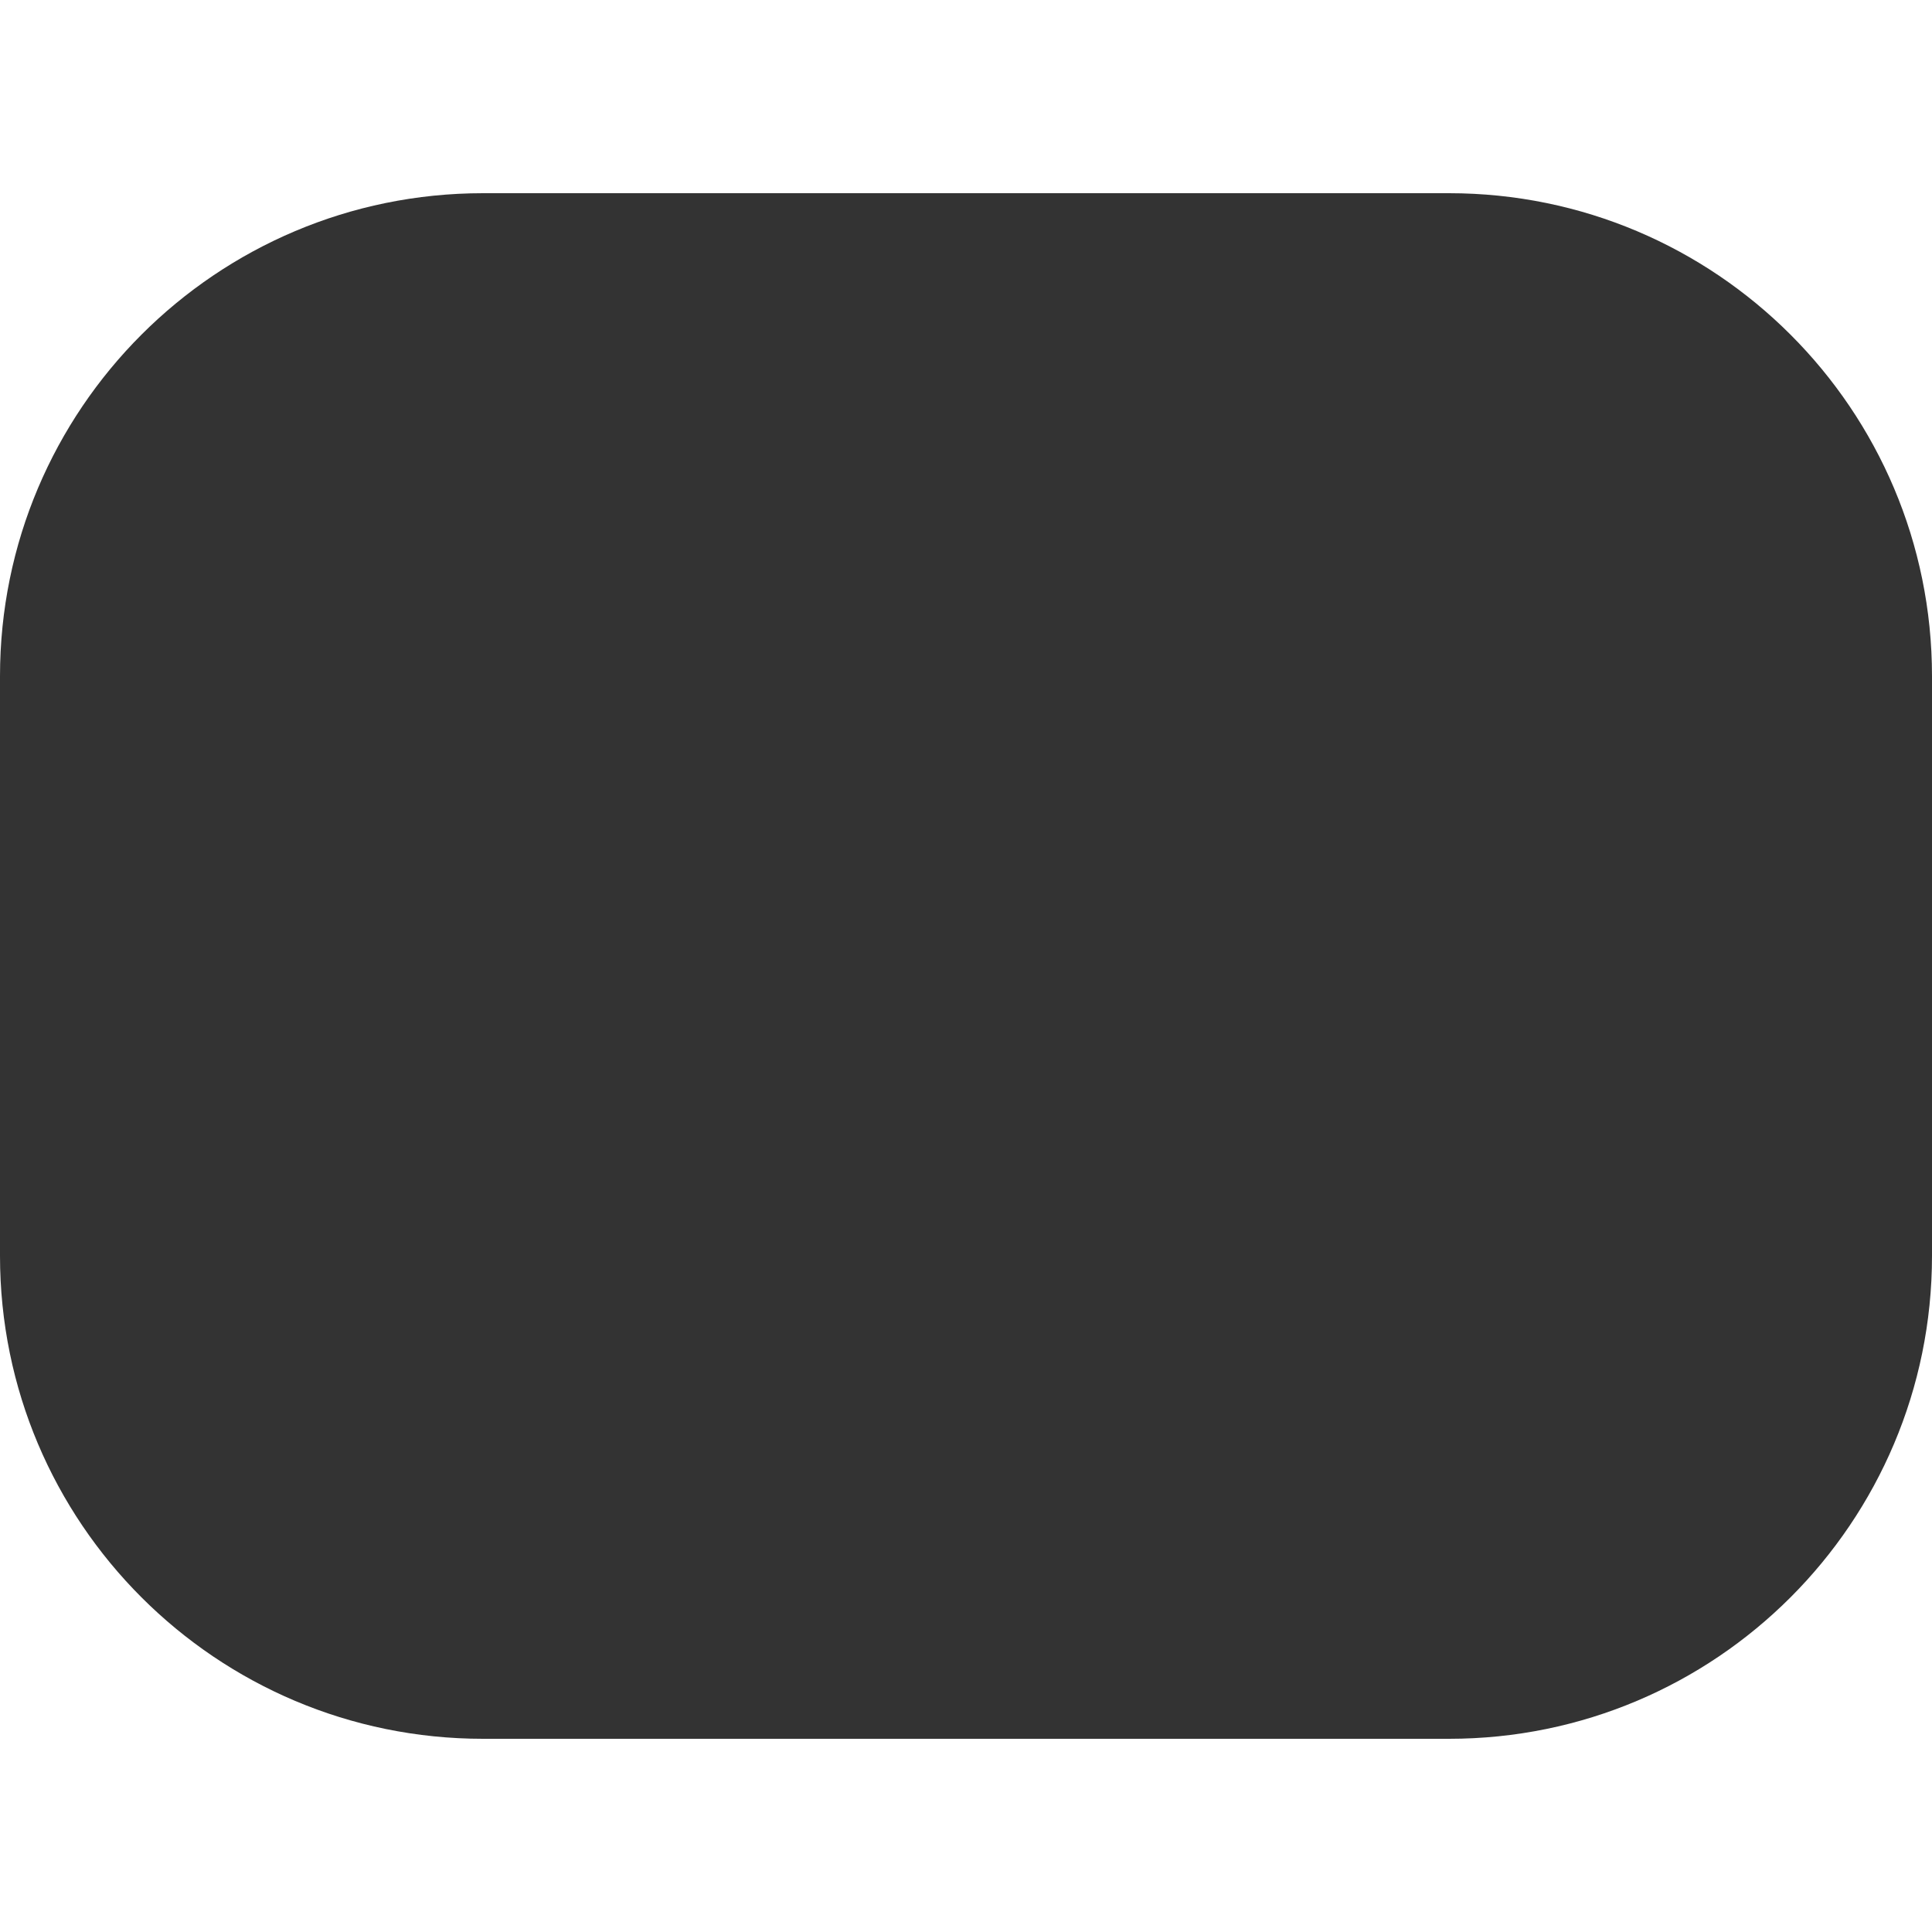
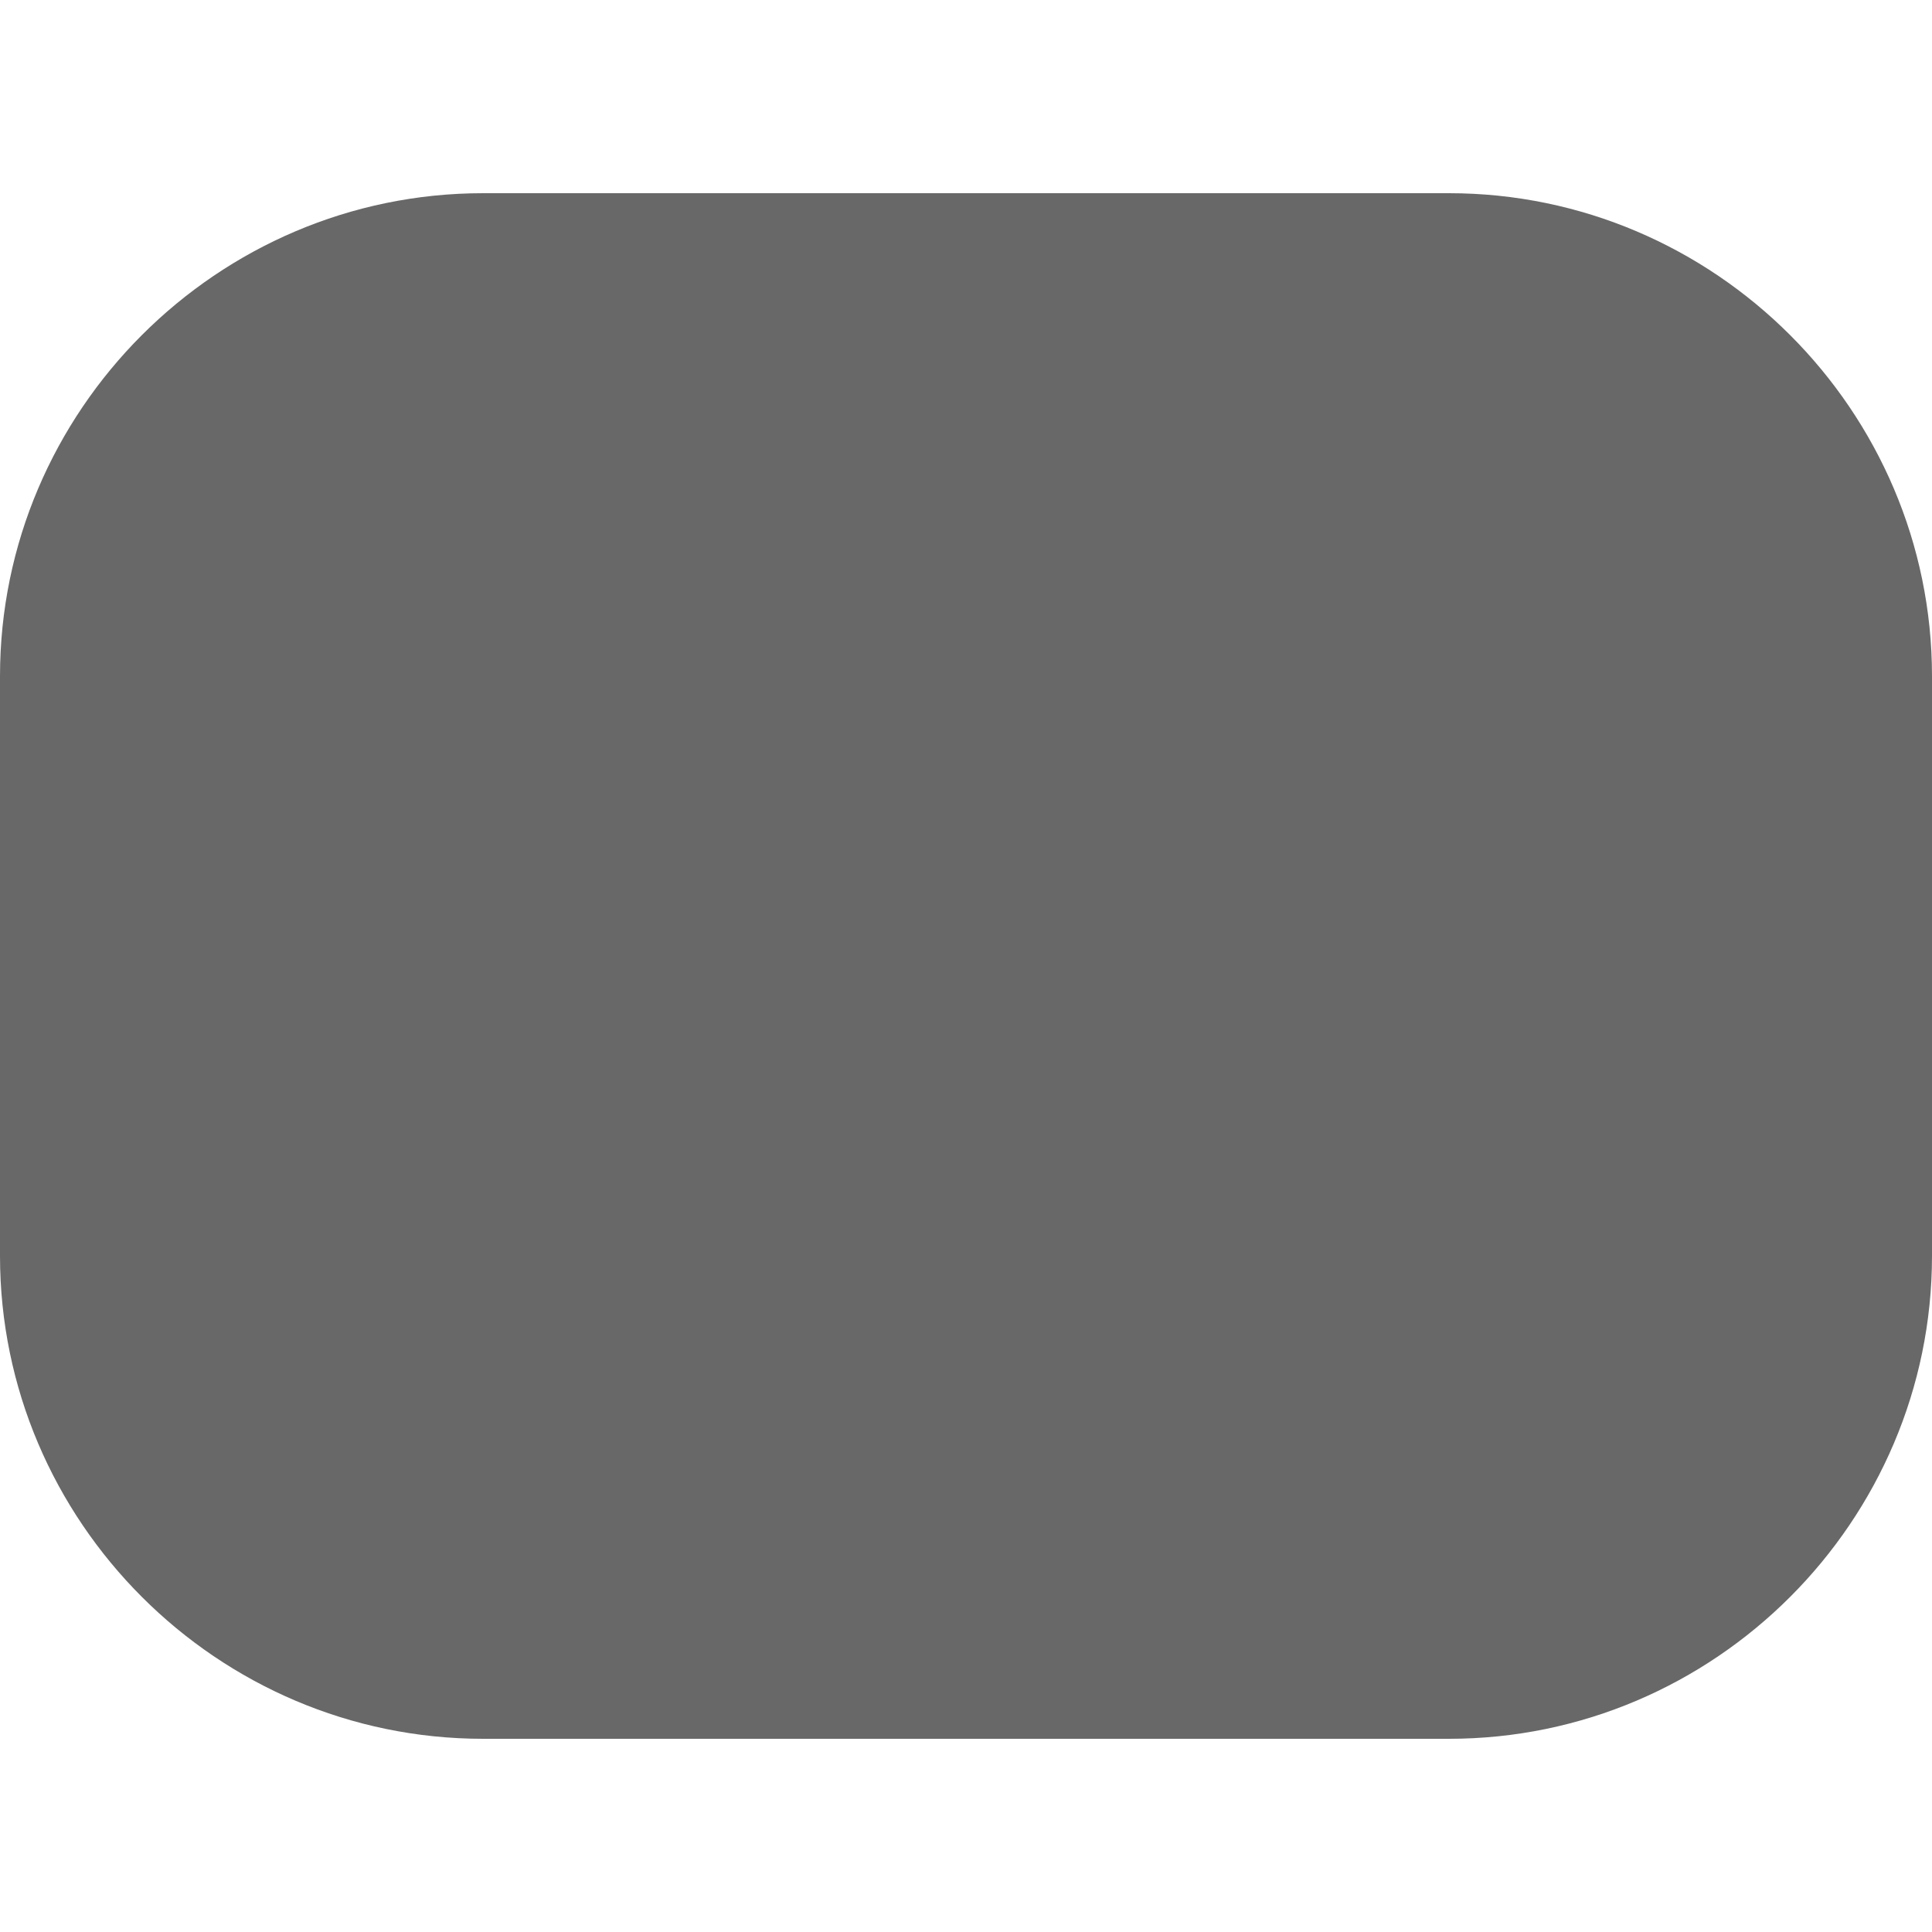
- <svg xmlns="http://www.w3.org/2000/svg" width="80" height="80" viewBox="0 0 80 80">
-   <defs>
-     <style>
-       .cls-1 {
-         fill: #333;
-       }
+ <svg xmlns="http://www.w3.org/2000/svg" version="1.2" viewBox="0 0 80 80" width="80" height="80">
+   <style>
+         .a {
+             fill: #686868
+         }
    </style>
-   </defs>
-   <rect id="ScrollbarThumb" class="cls-1" y="8" width="80" height="64" rx="20" ry="20" />
+   <path fill-rule="evenodd" class="a" d="m20 8h40c11 0 20 9 20 20v24c0 11-9 20-20 20h-40c-11 0-20-9-20-20v-24c0-11 9-20 20-20z" />
</svg>
